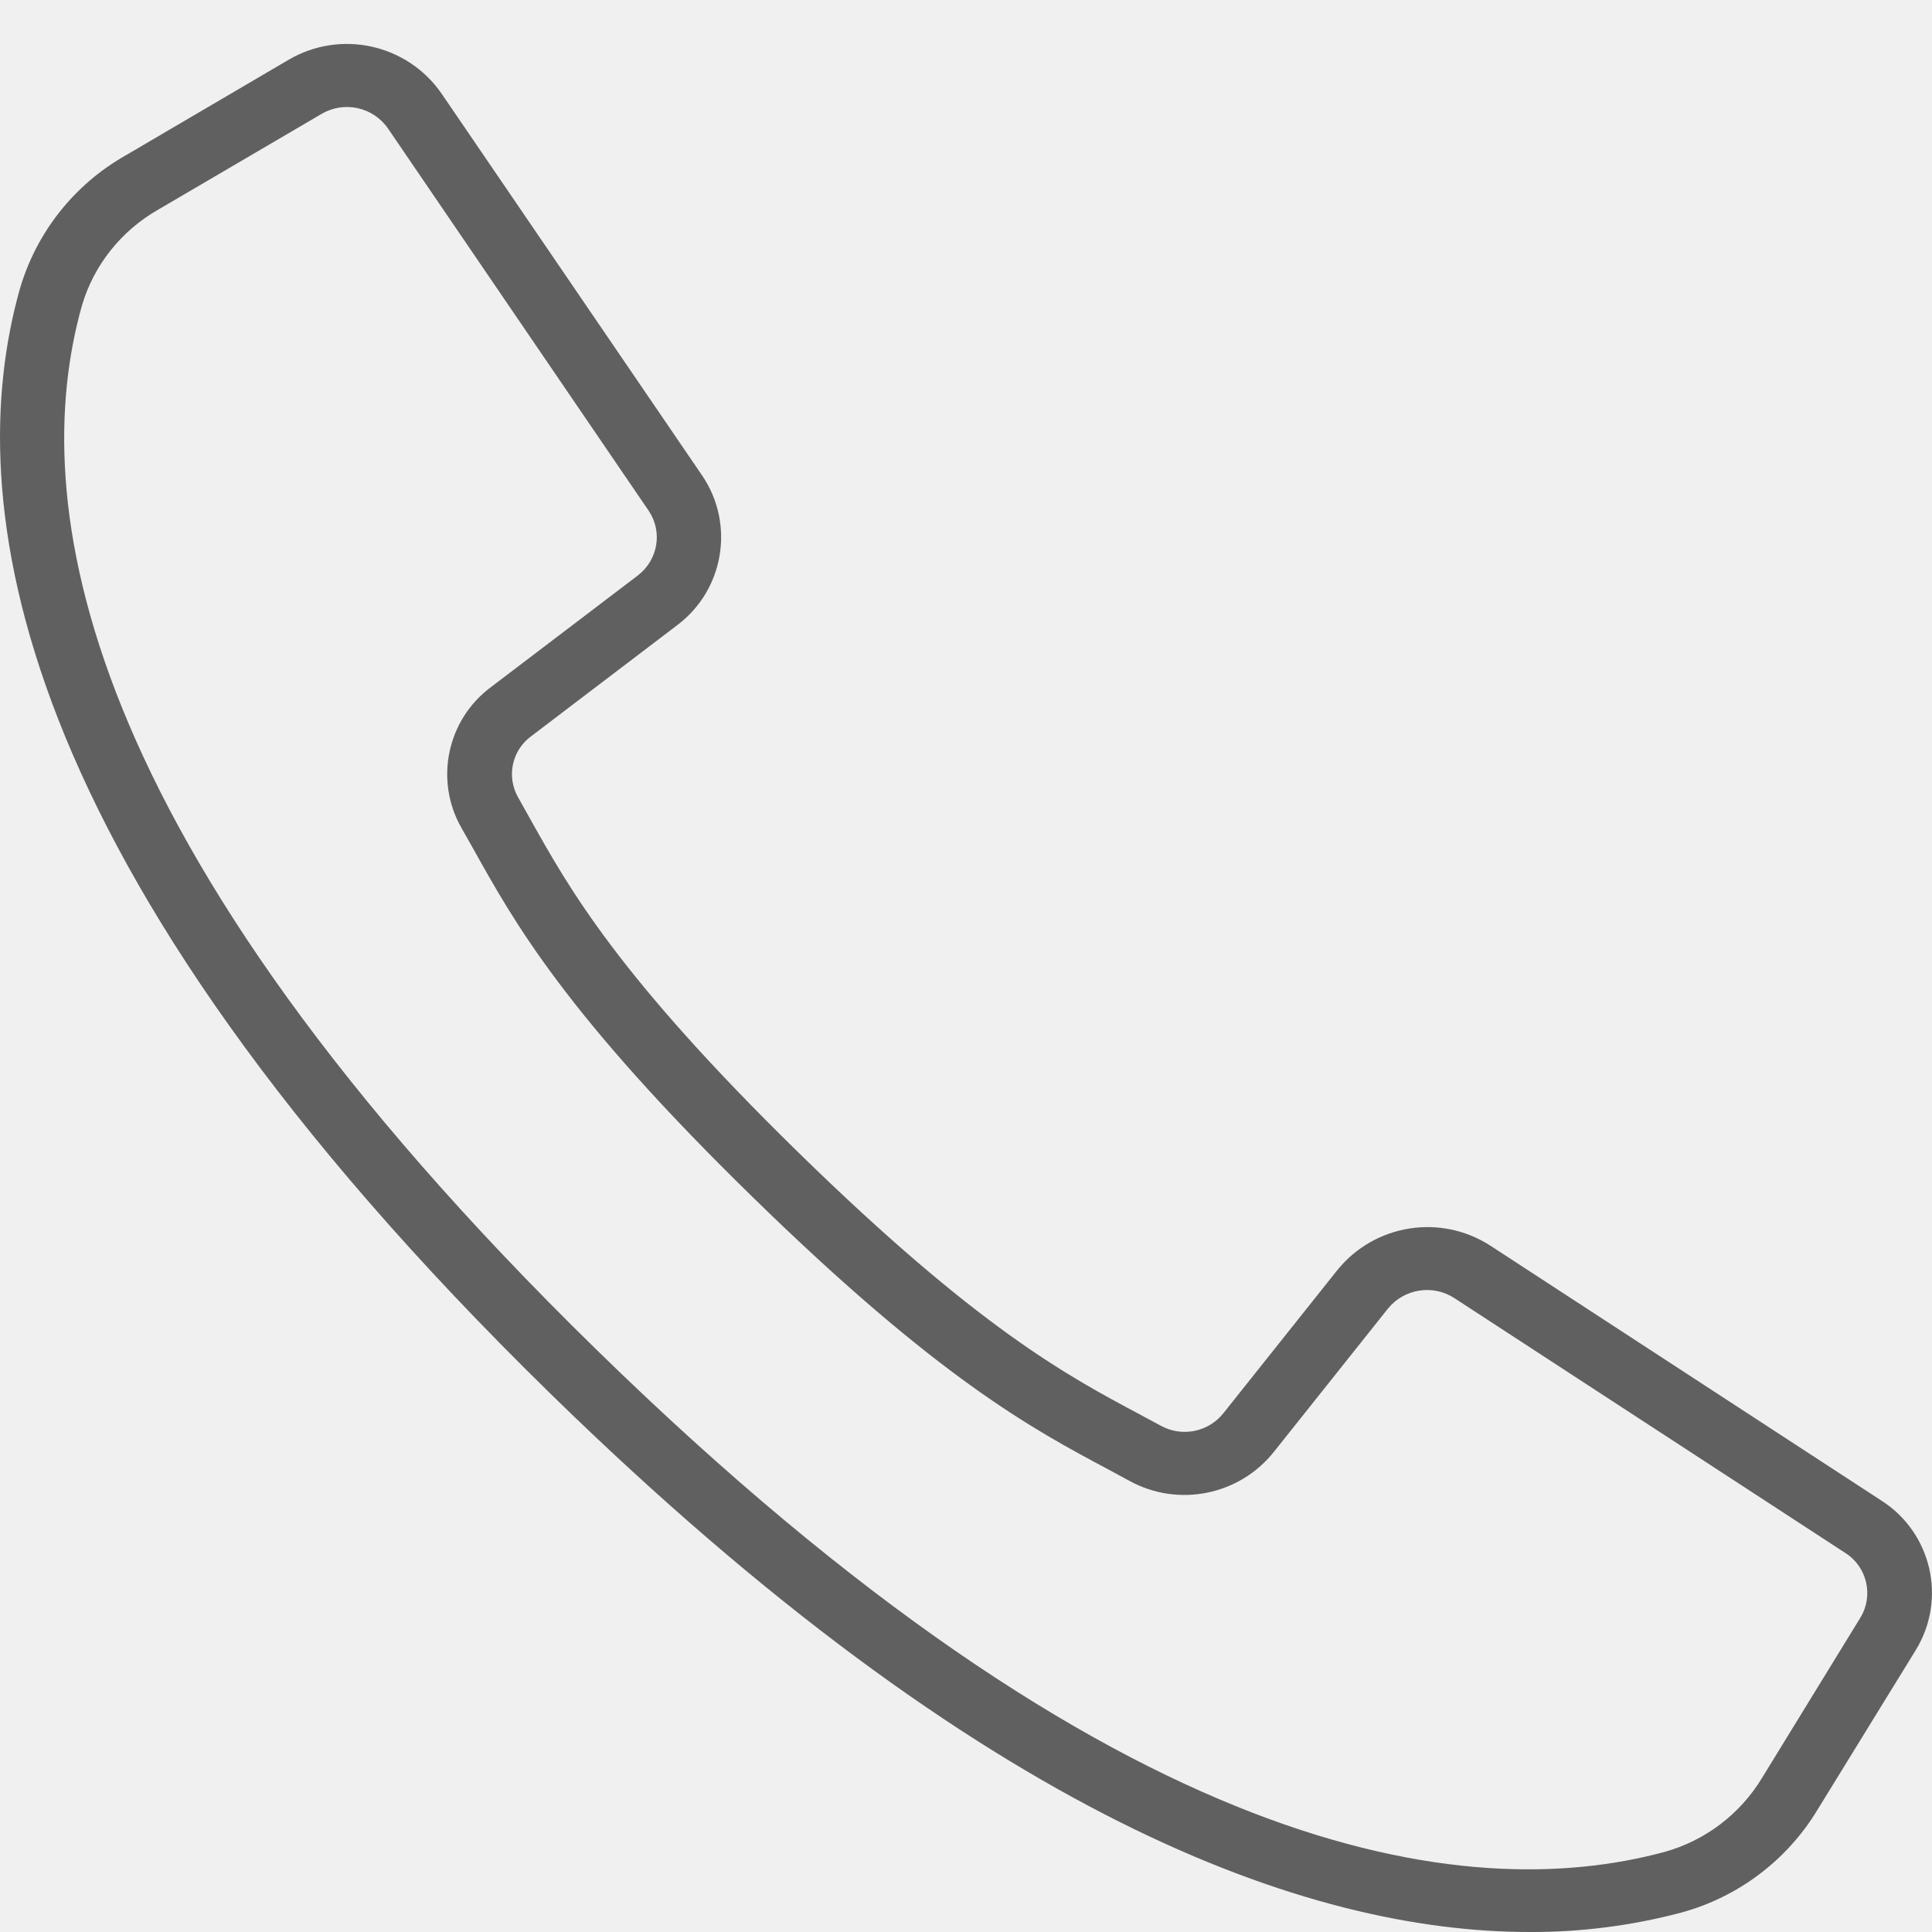
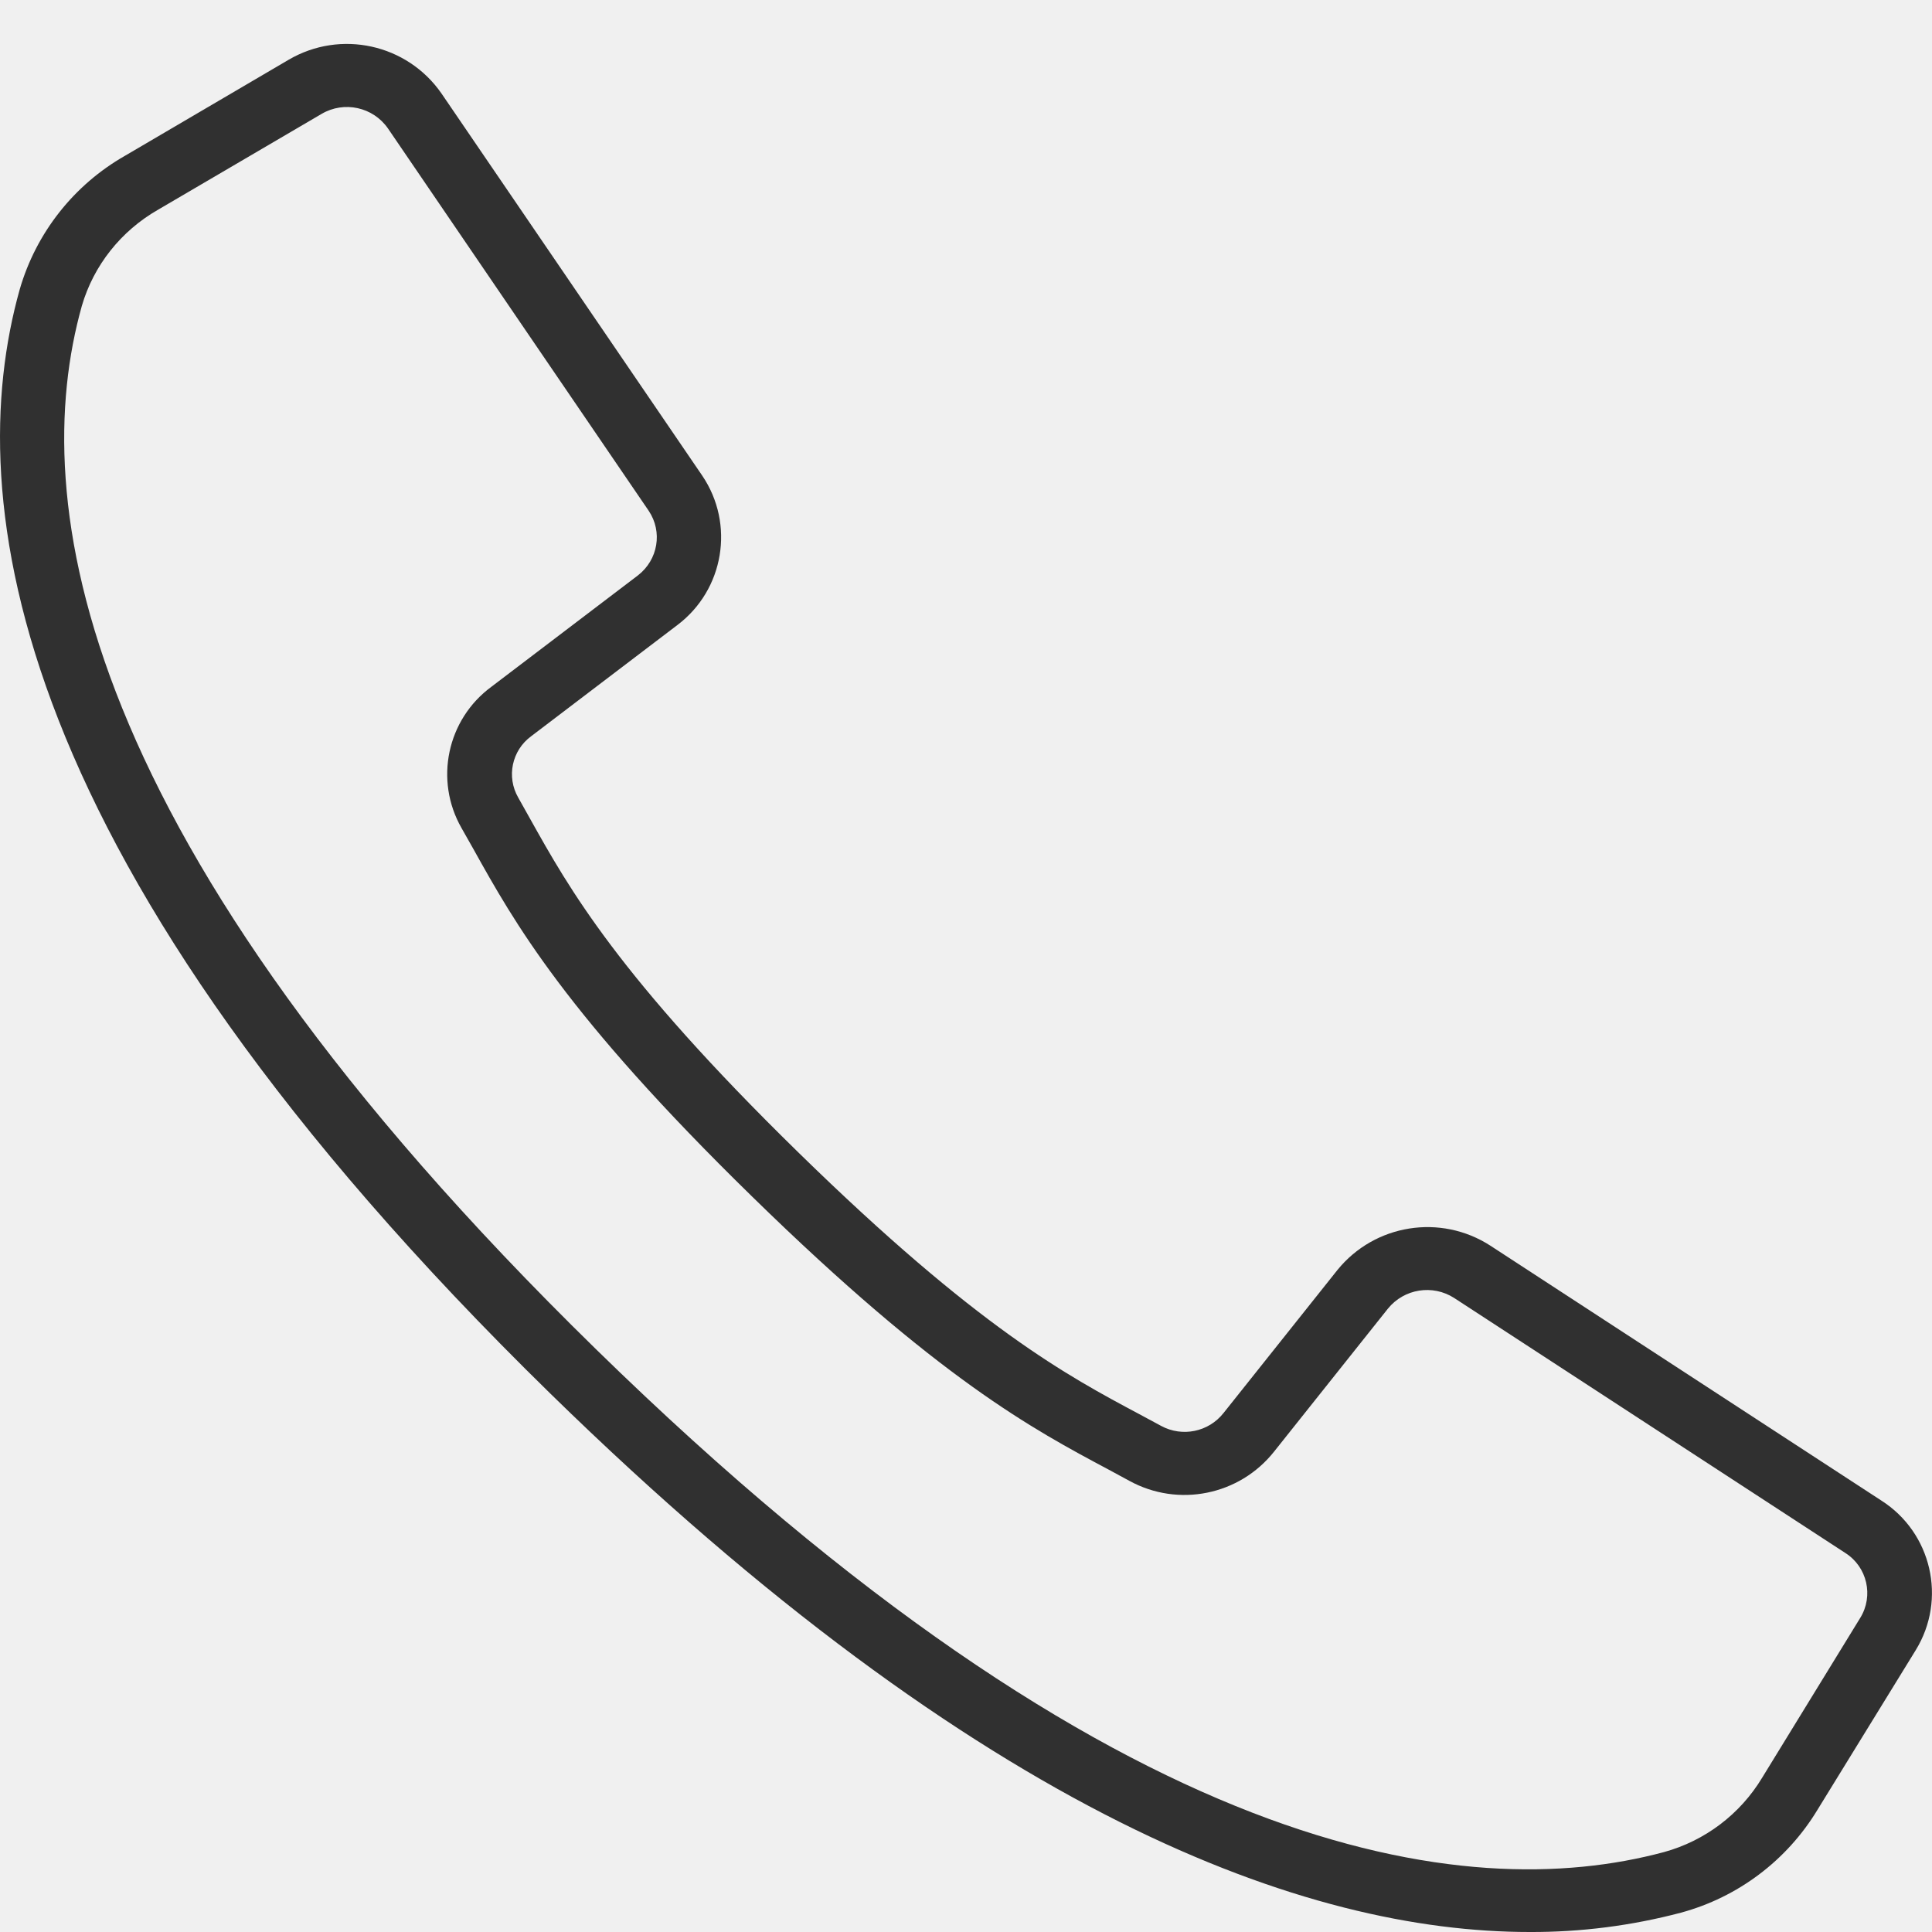
<svg xmlns="http://www.w3.org/2000/svg" width="22" height="22" viewBox="0 0 22 22" fill="none">
-   <g clip-path="url(#clip0)">
-     <path d="M21.423 17.087l-4.453-2.903a1.32 1.32 0 00-1.74.277l-1.298 1.63a.563.563 0 01-.71.146l-.247-.133c-.818-.436-1.836-.978-3.886-2.983s-2.607-3-3.053-3.798l-.135-.241a.535.535 0 01.147-.698l1.666-1.267a1.252 1.252 0 00.283-1.7l-2.97-4.353A1.311 1.311 0 003.286.681L1.423 1.774a2.576 2.576 0 00-1.198 1.52C-.445 5.68.06 9.801 6.27 15.872 11.211 20.7 14.89 22 17.418 22a6.636 6.636 0 001.723-.22 2.617 2.617 0 001.554-1.17l1.12-1.82a1.246 1.246 0 00-.392-1.703zm-.24 1.336l-1.117 1.82a1.89 1.89 0 01-1.118.847c-2.256.605-6.196.104-12.159-5.724C.826 9.538.313 5.687.932 3.483c.134-.46.445-.853.868-1.095l1.862-1.091a.569.569 0 01.756.166L6.032 3.83l1.354 1.985c.162.24.108.56-.123.738L5.596 7.82a1.236 1.236 0 00-.34 1.61l.133.235c.468.84 1.05 1.884 3.177 3.962 2.127 2.079 3.196 2.648 4.055 3.106l.24.13a1.303 1.303 0 001.647-.333l1.297-1.629a.573.573 0 01.755-.12l4.453 2.903a.54.54 0 01.17.739z" fill="#000" fill-opacity=".6" />
-   </g>
-   <defs>
-     <clipPath id="clip0">
-       <path fill="#fff" d="M0 0h22v22H0z" />
-     </clipPath>
-   </defs>
+   <path stroke="1" d="M21.423 17.087l-4.453-2.903a1.32 1.32 0 00-1.74.277l-1.298 1.63a.563.563 0 01-.71.146l-.247-.133c-.818-.436-1.836-.978-3.886-2.983s-2.607-3-3.053-3.798l-.135-.241a.535.535 0 01.147-.698l1.666-1.267a1.252 1.252 0 00.283-1.7l-2.97-4.353A1.311 1.311 0 003.286.681L1.423 1.774a2.576 2.576 0 00-1.198 1.52C-.445 5.68.06 9.801 6.27 15.872 11.211 20.7 14.89 22 17.418 22a6.636 6.636 0 001.723-.22 2.617 2.617 0 001.554-1.17l1.12-1.82a1.246 1.246 0 00-.392-1.703zm-.24 1.336l-1.117 1.82a1.89 1.89 0 01-1.118.847c-2.256.605-6.196.104-12.159-5.724C.826 9.538.313 5.687.932 3.483c.134-.46.445-.853.868-1.095l1.862-1.091a.569.569 0 01.756.166L6.032 3.83l1.354 1.985c.162.24.108.56-.123.738L5.596 7.82a1.236 1.236 0 00-.34 1.61l.133.235c.468.84 1.05 1.884 3.177 3.962 2.127 2.079 3.196 2.648 4.055 3.106l.24.13a1.303 1.303 0 001.647-.333l1.297-1.629a.573.573 0 01.755-.12l4.453 2.903a.54.54 0 01.17.739z" fill="#000" fill-opacity=".8" />
</svg>
